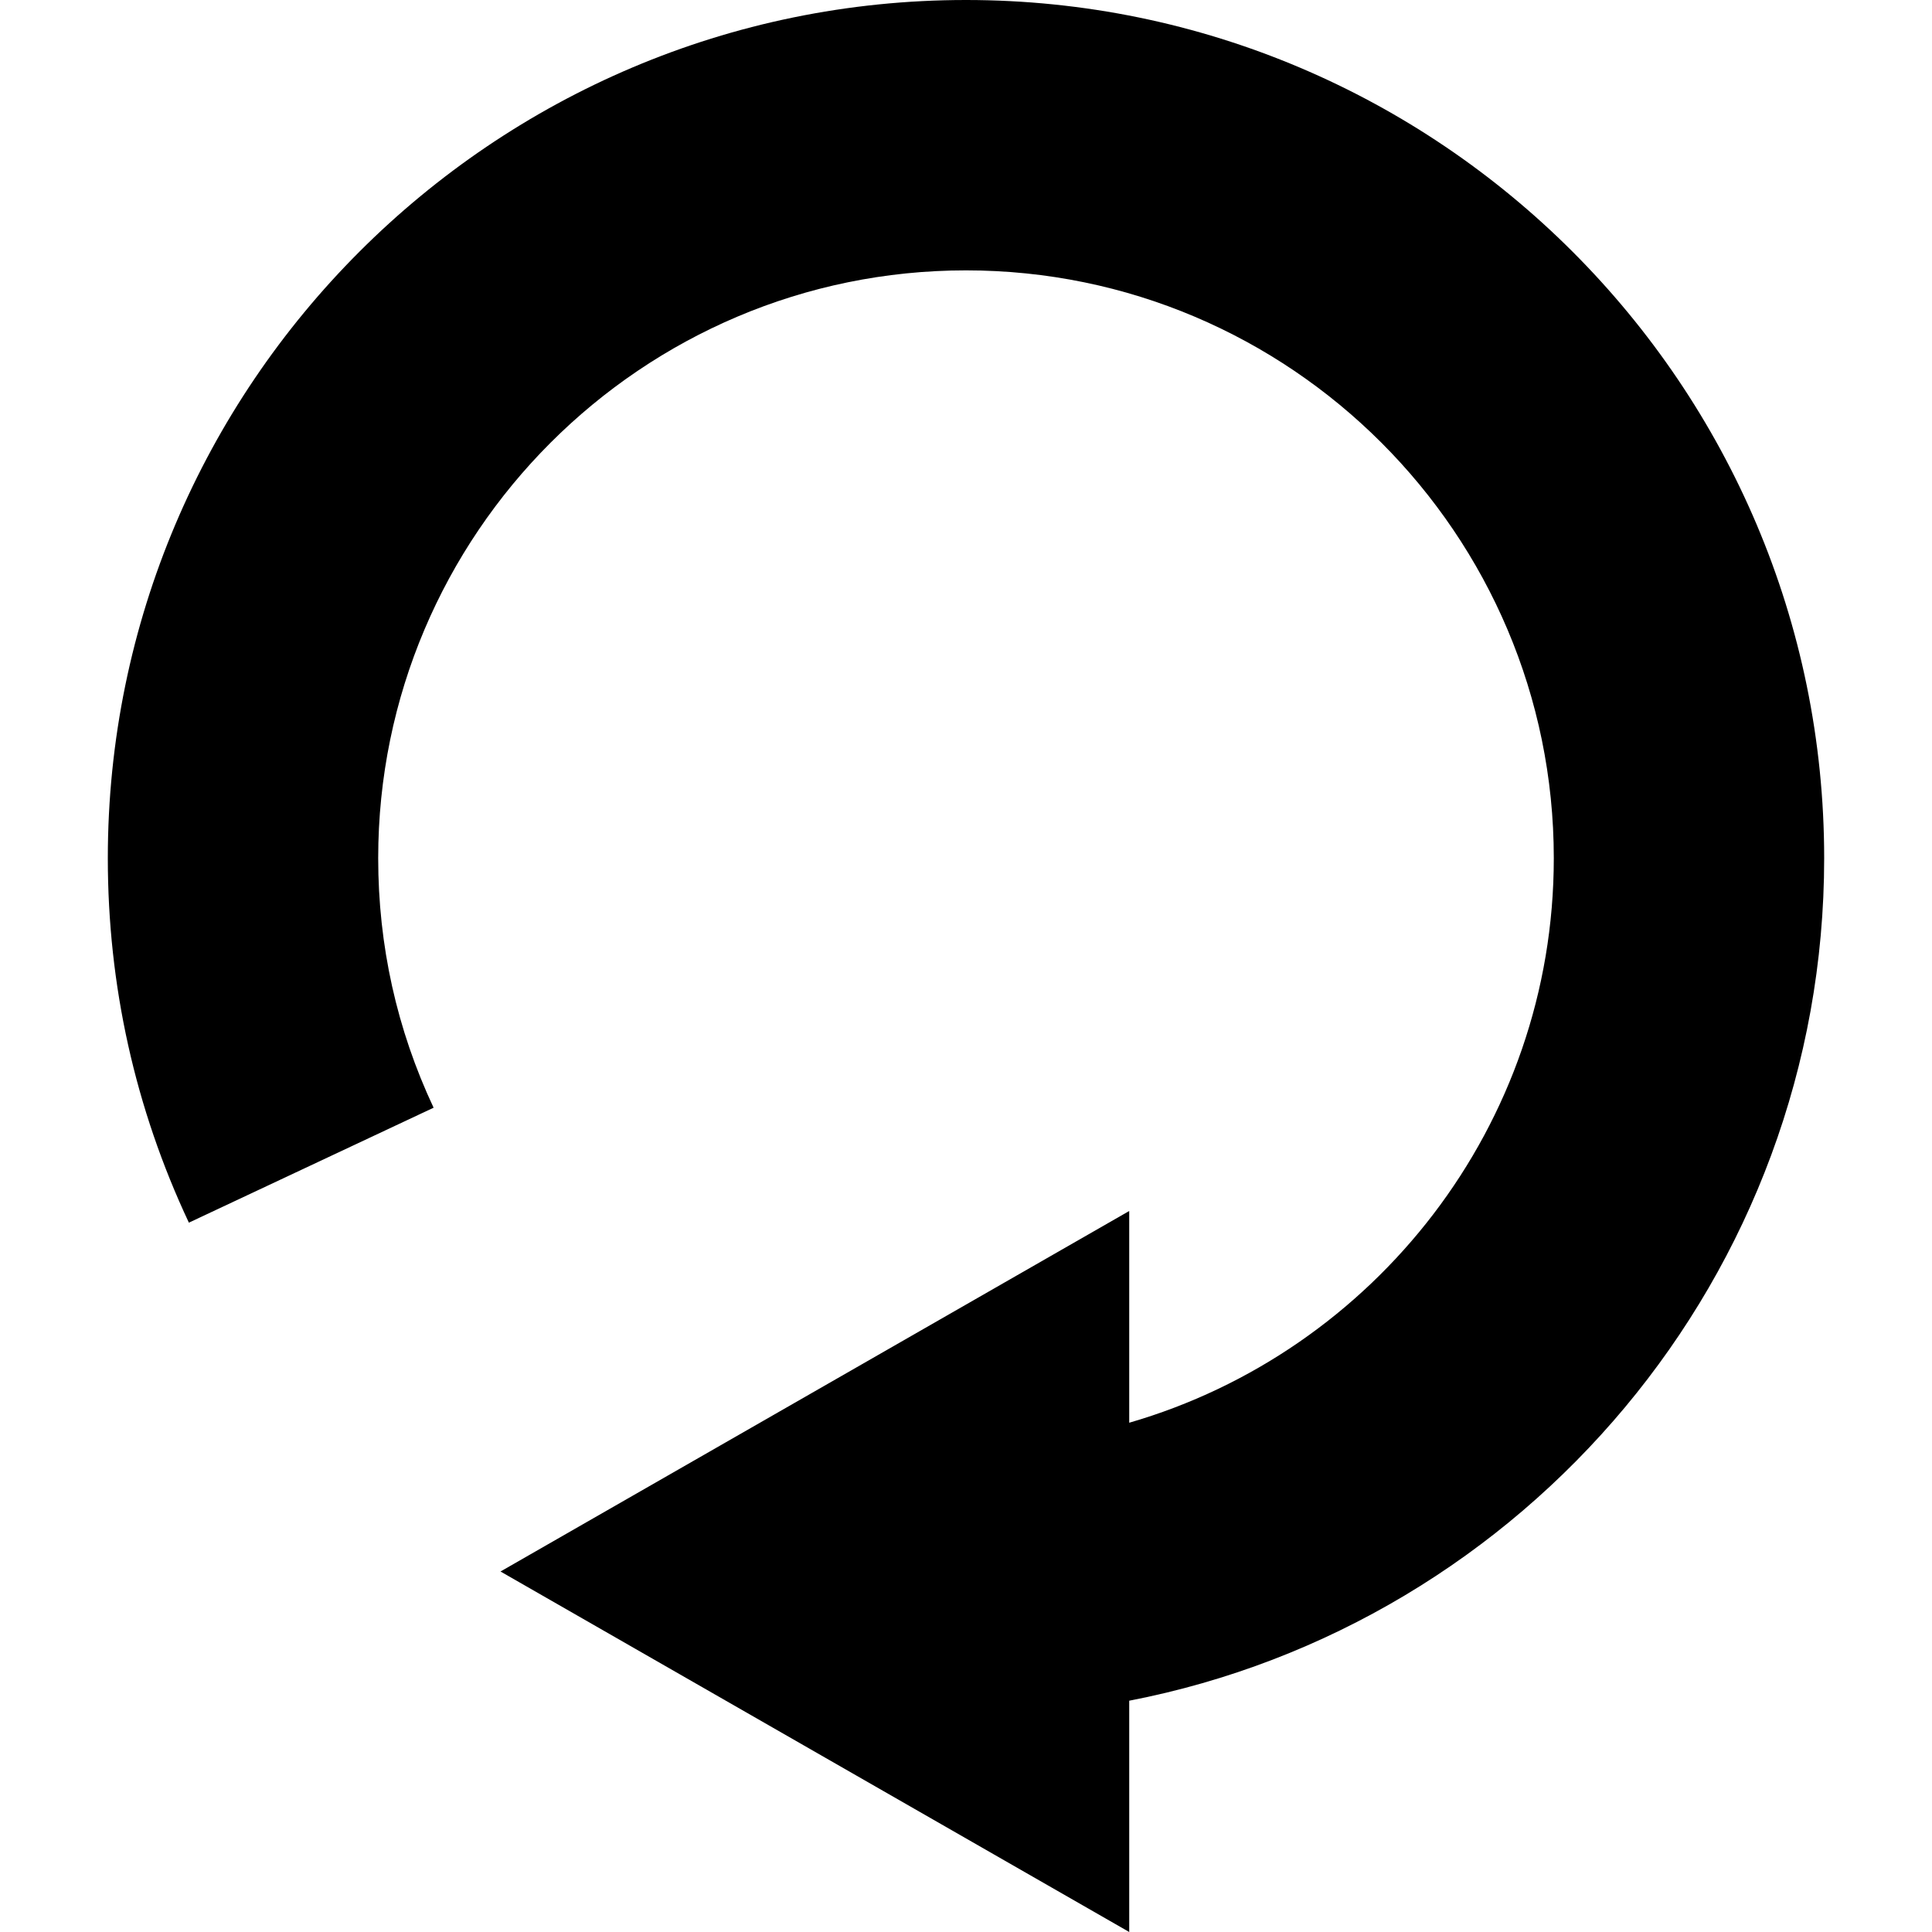
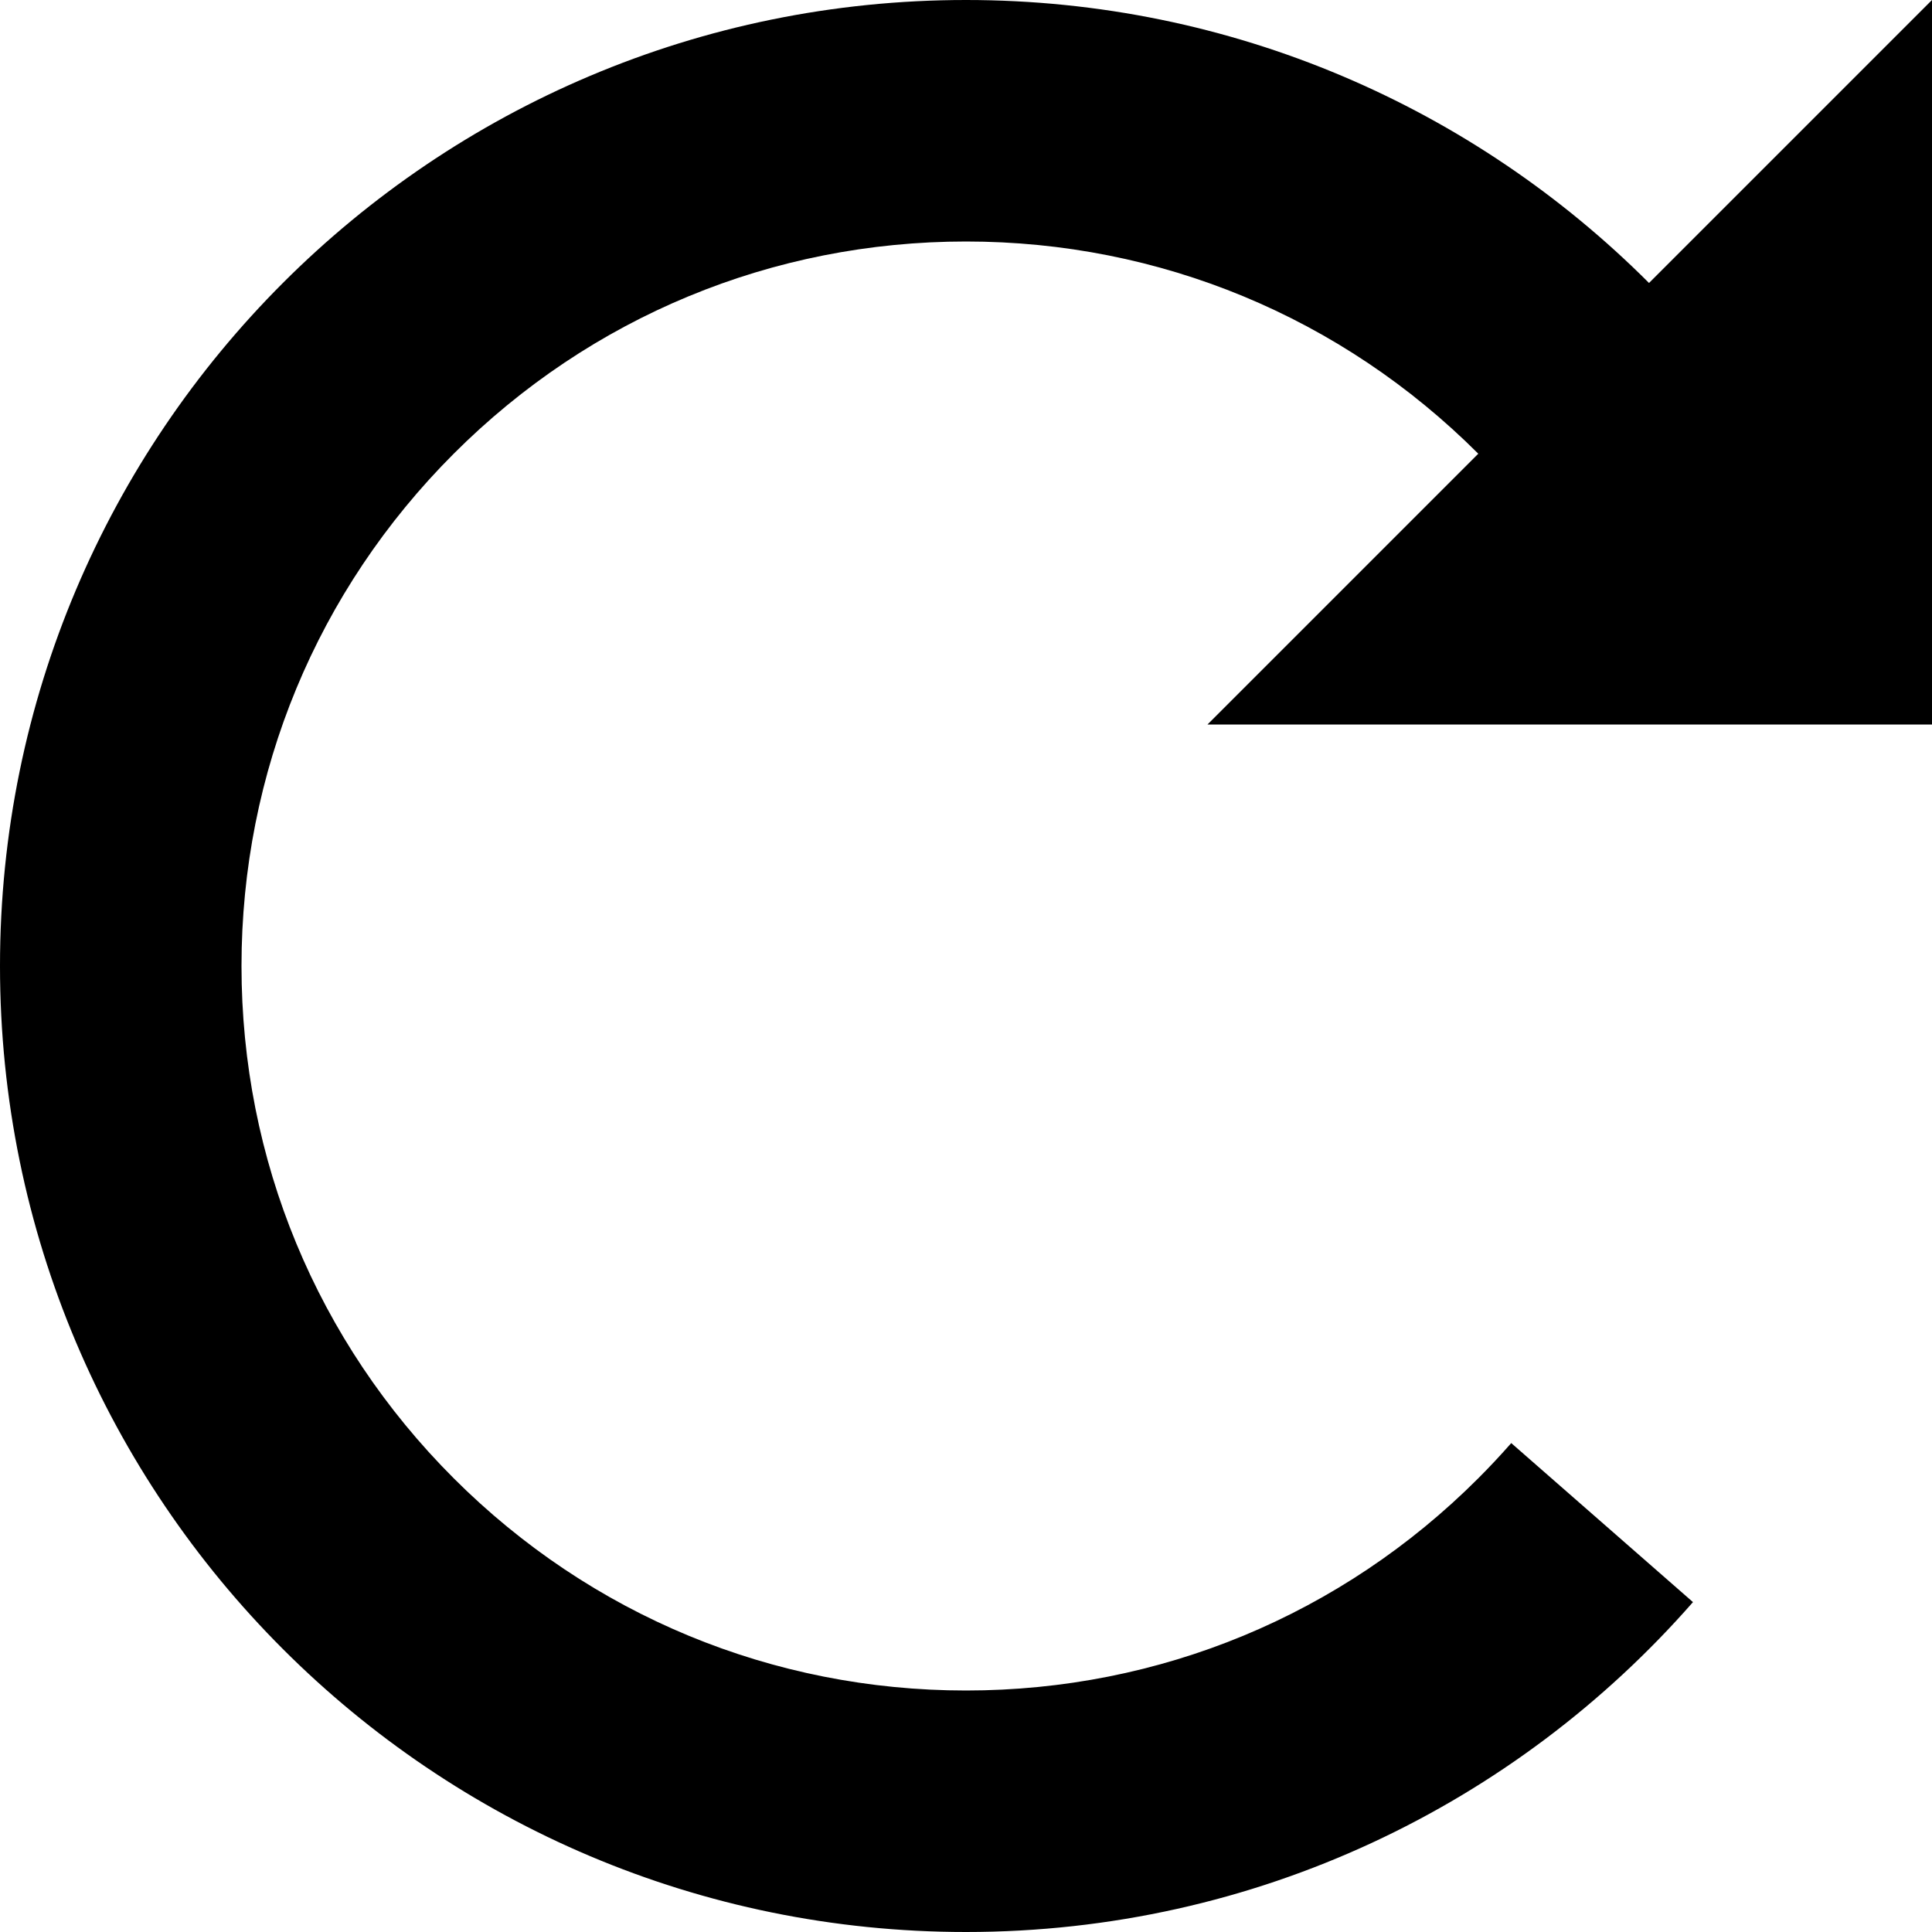
- <svg xmlns="http://www.w3.org/2000/svg" fill="#000000" height="800px" width="800px" version="1.1" id="Capa_1" viewBox="0 0 214.367 214.367" xml:space="preserve">
-   <path d="M202.403,95.22c0,46.312-33.237,85.002-77.109,93.484v25.663l-69.76-40l69.76-40v23.494  c27.176-7.87,47.109-32.964,47.109-62.642c0-35.962-29.258-65.22-65.22-65.22s-65.22,29.258-65.22,65.22  c0,9.686,2.068,19.001,6.148,27.688l-27.154,12.754c-5.968-12.707-8.994-26.313-8.994-40.441C11.964,42.716,54.68,0,107.184,0  S202.403,42.716,202.403,95.22z" />
+ <svg xmlns="http://www.w3.org/2000/svg" version="1.1" width="32" height="32" viewBox="0 0 32 32">
+   <path d="M32 12h-12l4.485-4.485c-2.267-2.266-5.28-3.515-8.485-3.515s-6.219 1.248-8.485 3.515c-2.266 2.267-3.515 5.28-3.515 8.485s1.248 6.219 3.515 8.485c2.267 2.266 5.28 3.515 8.485 3.515s6.219-1.248 8.485-3.515c0.189-0.189 0.371-0.384 0.546-0.583l3.010 2.634c-2.933 3.349-7.239 5.464-12.041 5.464-8.837 0-16-7.163-16-16s7.163-16 16-16c4.418 0 8.418 1.791 11.313 4.687l4.687-4.687v12z" />
</svg>
